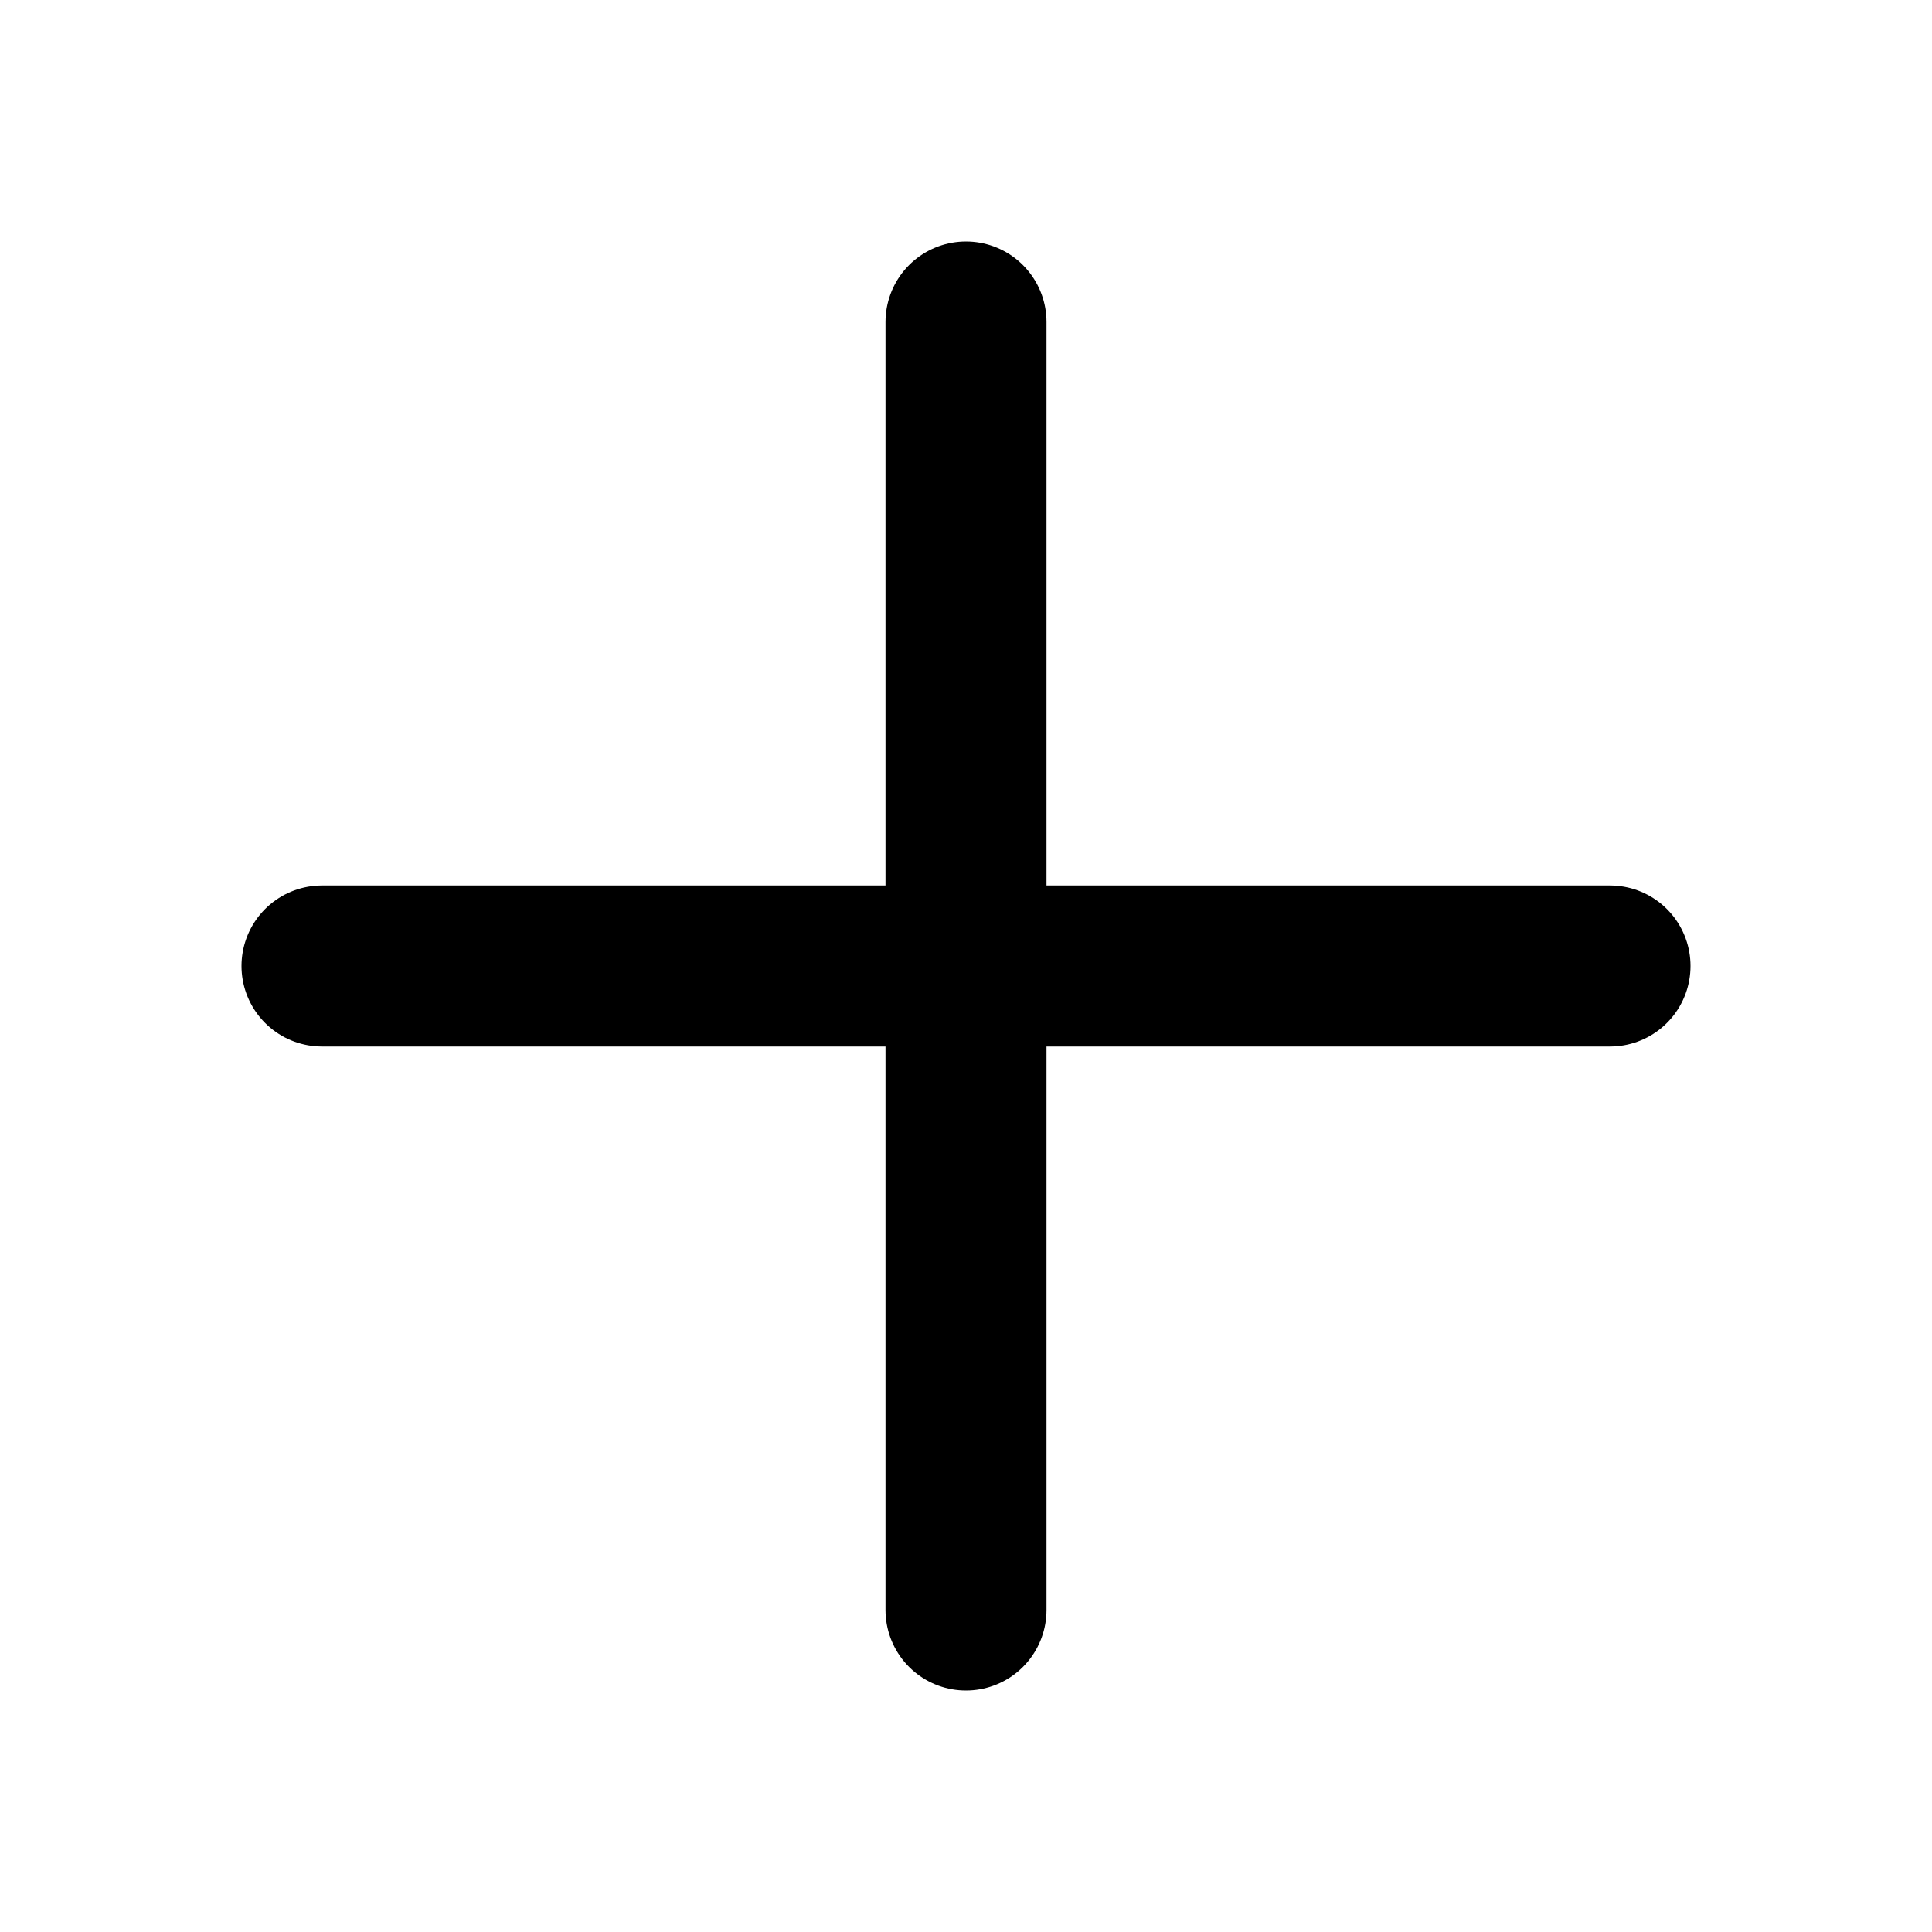
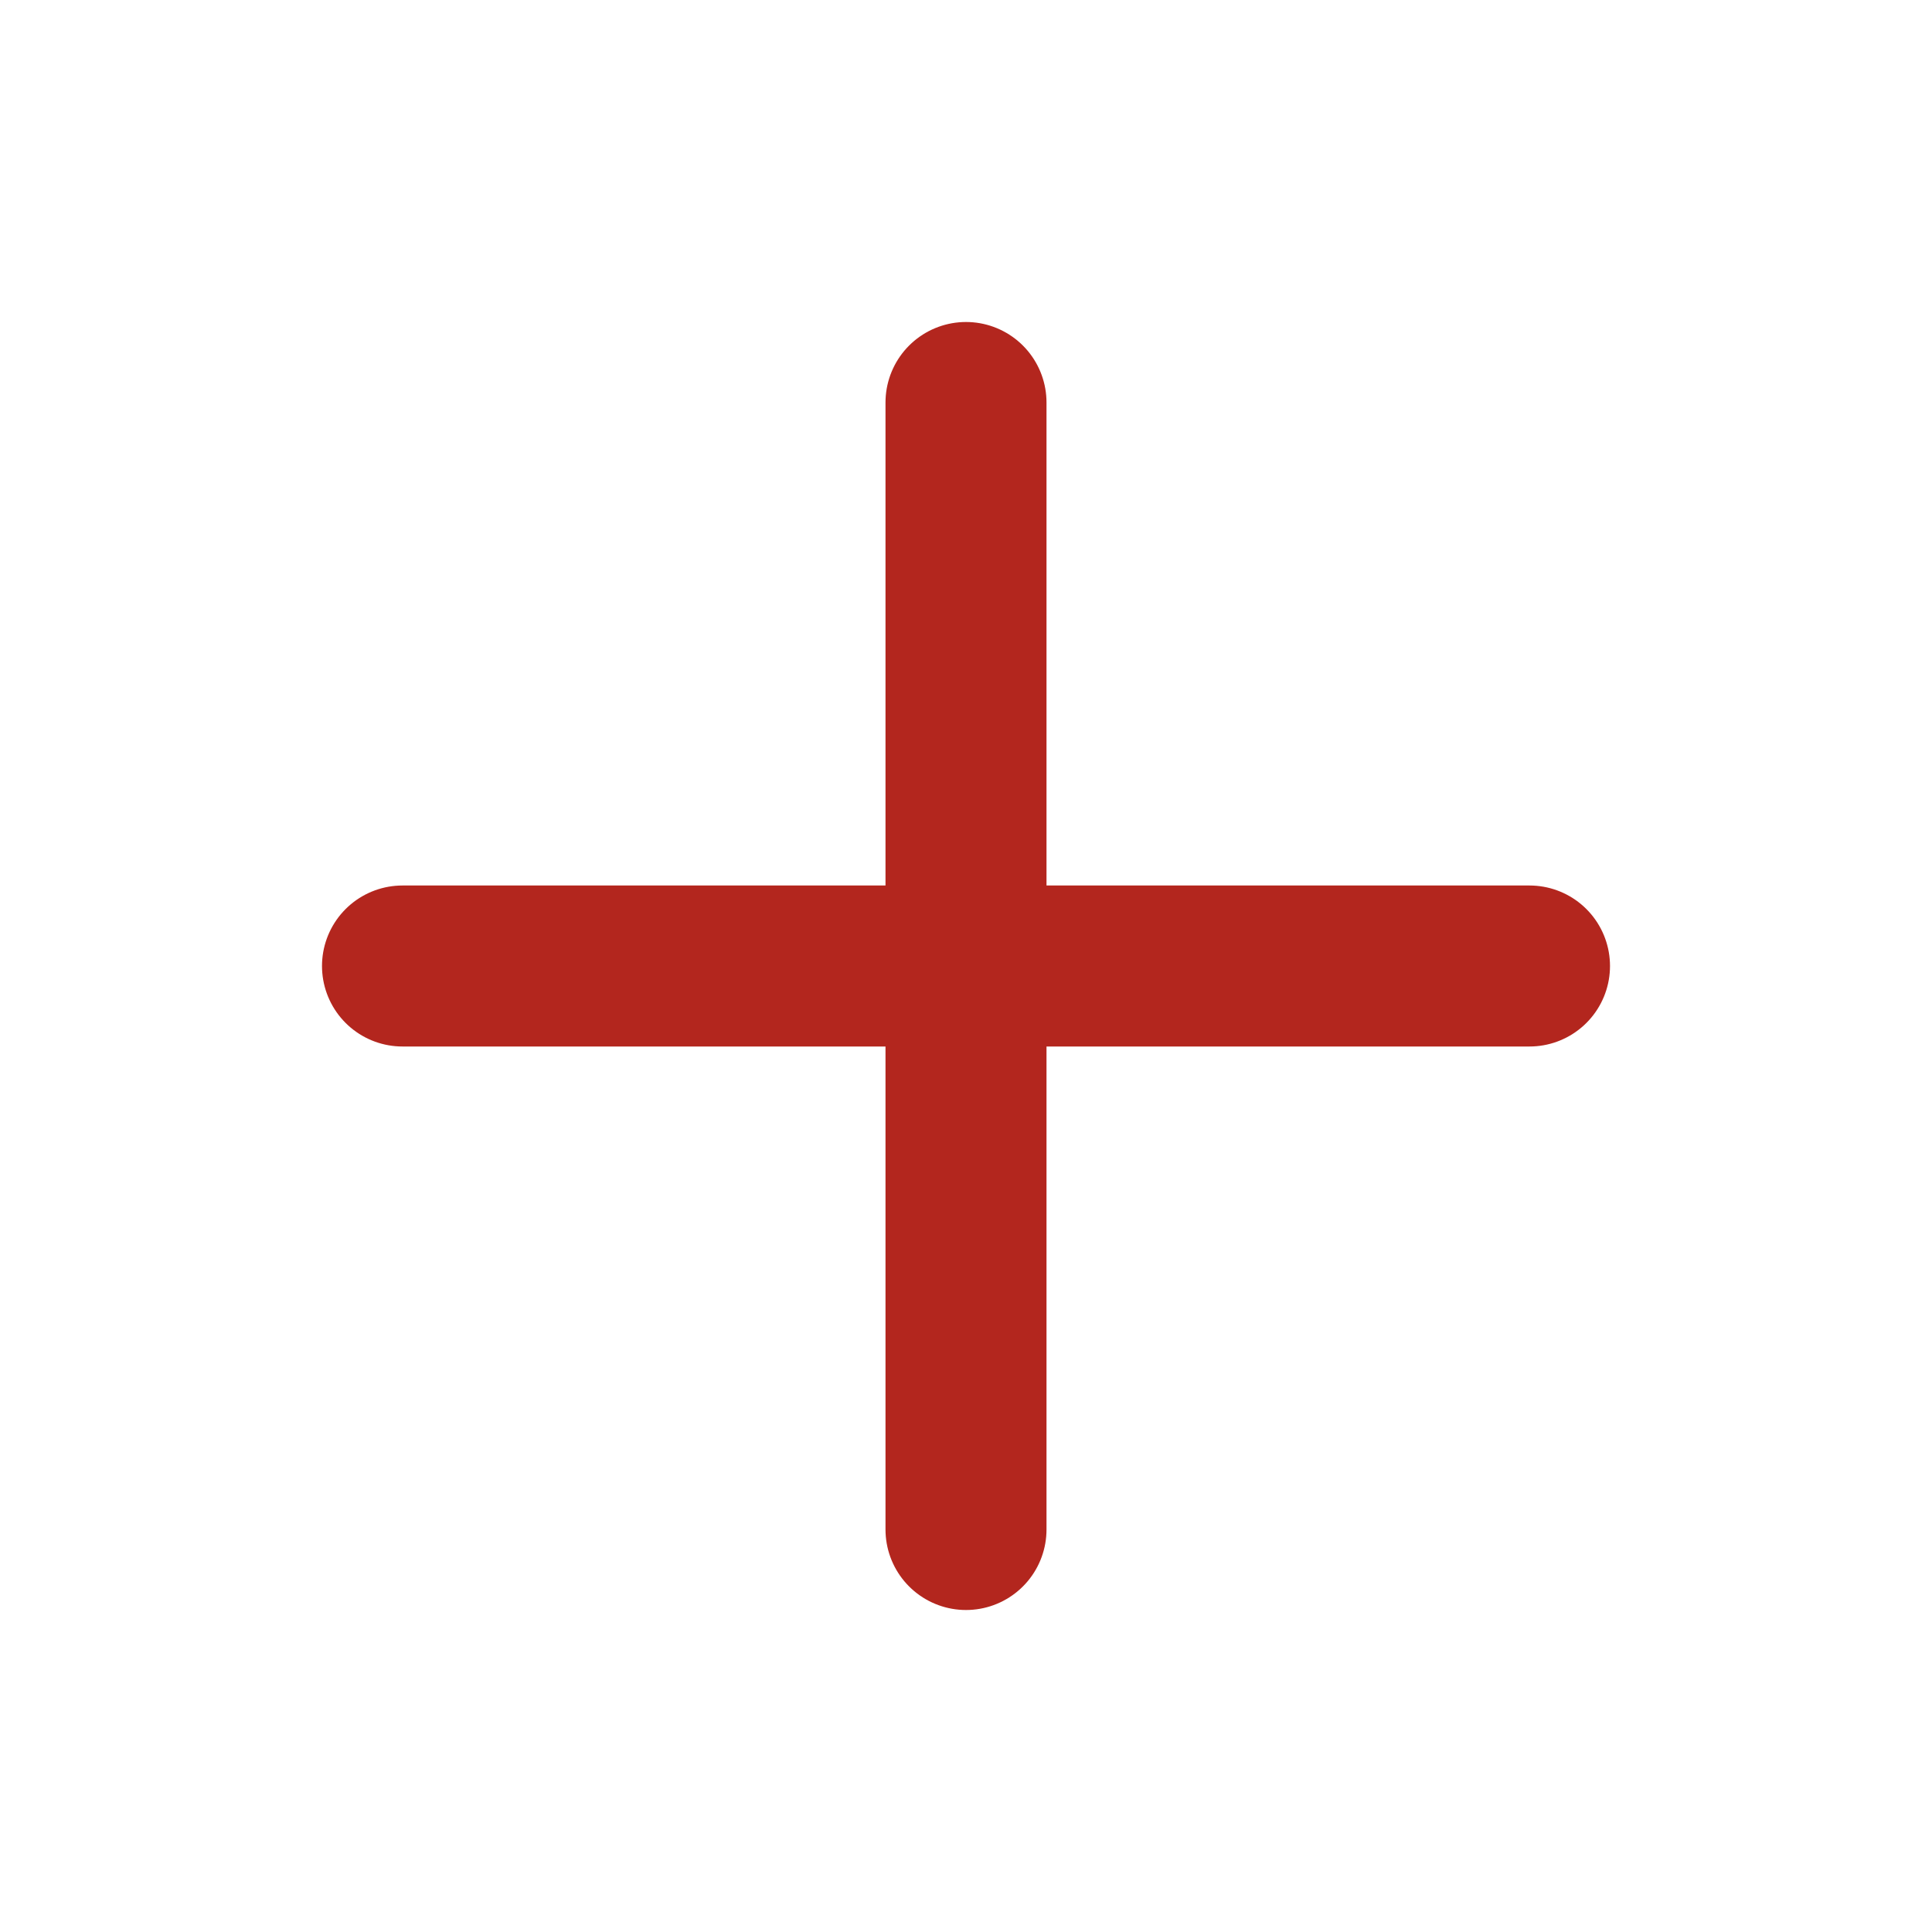
- <svg xmlns="http://www.w3.org/2000/svg" width="800px" height="800px" viewBox="0 0 24 24" fill="none">
-   <path d="M4 12H20M12 4V20" stroke="#000000" stroke-width="2" stroke-linecap="round" stroke-linejoin="round" />
+ <svg xmlns="http://www.w3.org/2000/svg" width="800px" height="800px" viewBox="0 0 24 24" fill="#000000">
+   <g id="SVGRepo_bgCarrier" stroke-width="0" />
+   <g id="SVGRepo_tracerCarrier" stroke-linecap="round" stroke-linejoin="round" />
+   <g id="SVGRepo_iconCarrier">
+     <g id="Complete">
+       <g data-name="add" id="add-2">
+         <g>
+           <line fill="none" stroke="#B3261E" stroke-linecap="round" stroke-linejoin="round" stroke-width="2" x1="12" x2="12" y1="19" y2="5" />
+           <line fill="none" stroke="#B3261E" stroke-linecap="round" stroke-linejoin="round" stroke-width="2" x1="5" x2="19" y1="12" y2="12" />
+         </g>
+       </g>
+     </g>
+   </g>
</svg>
